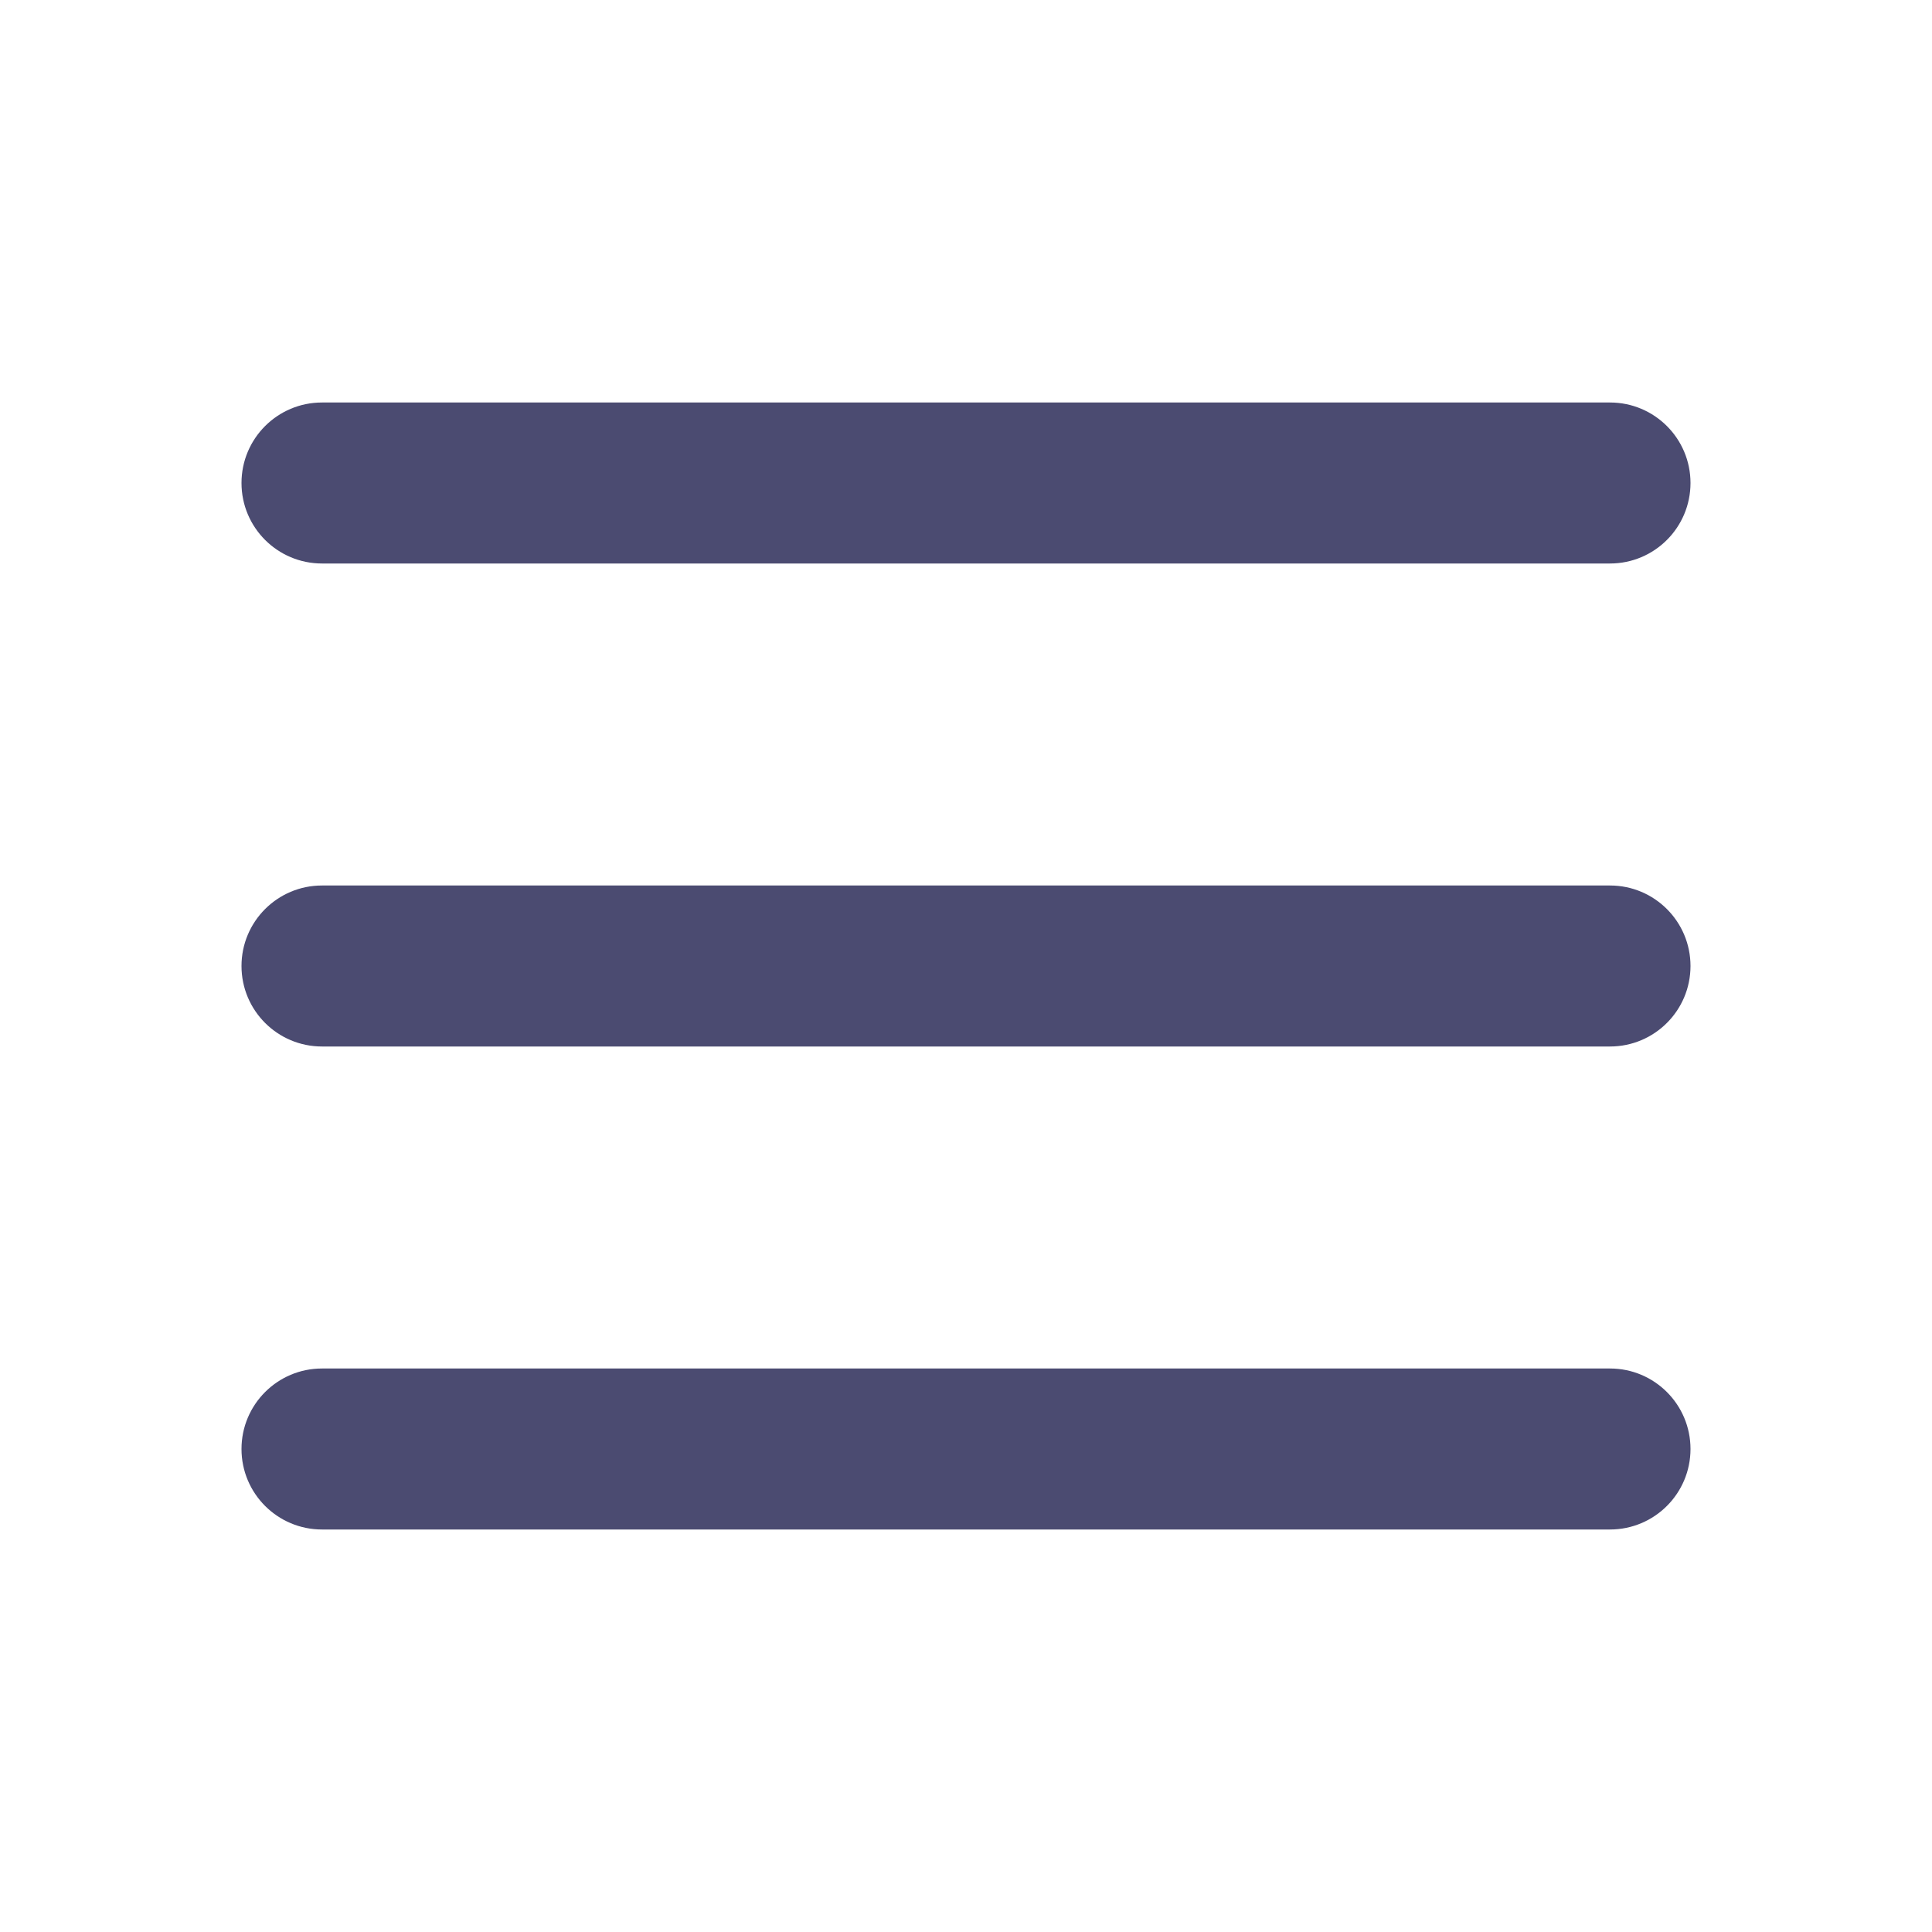
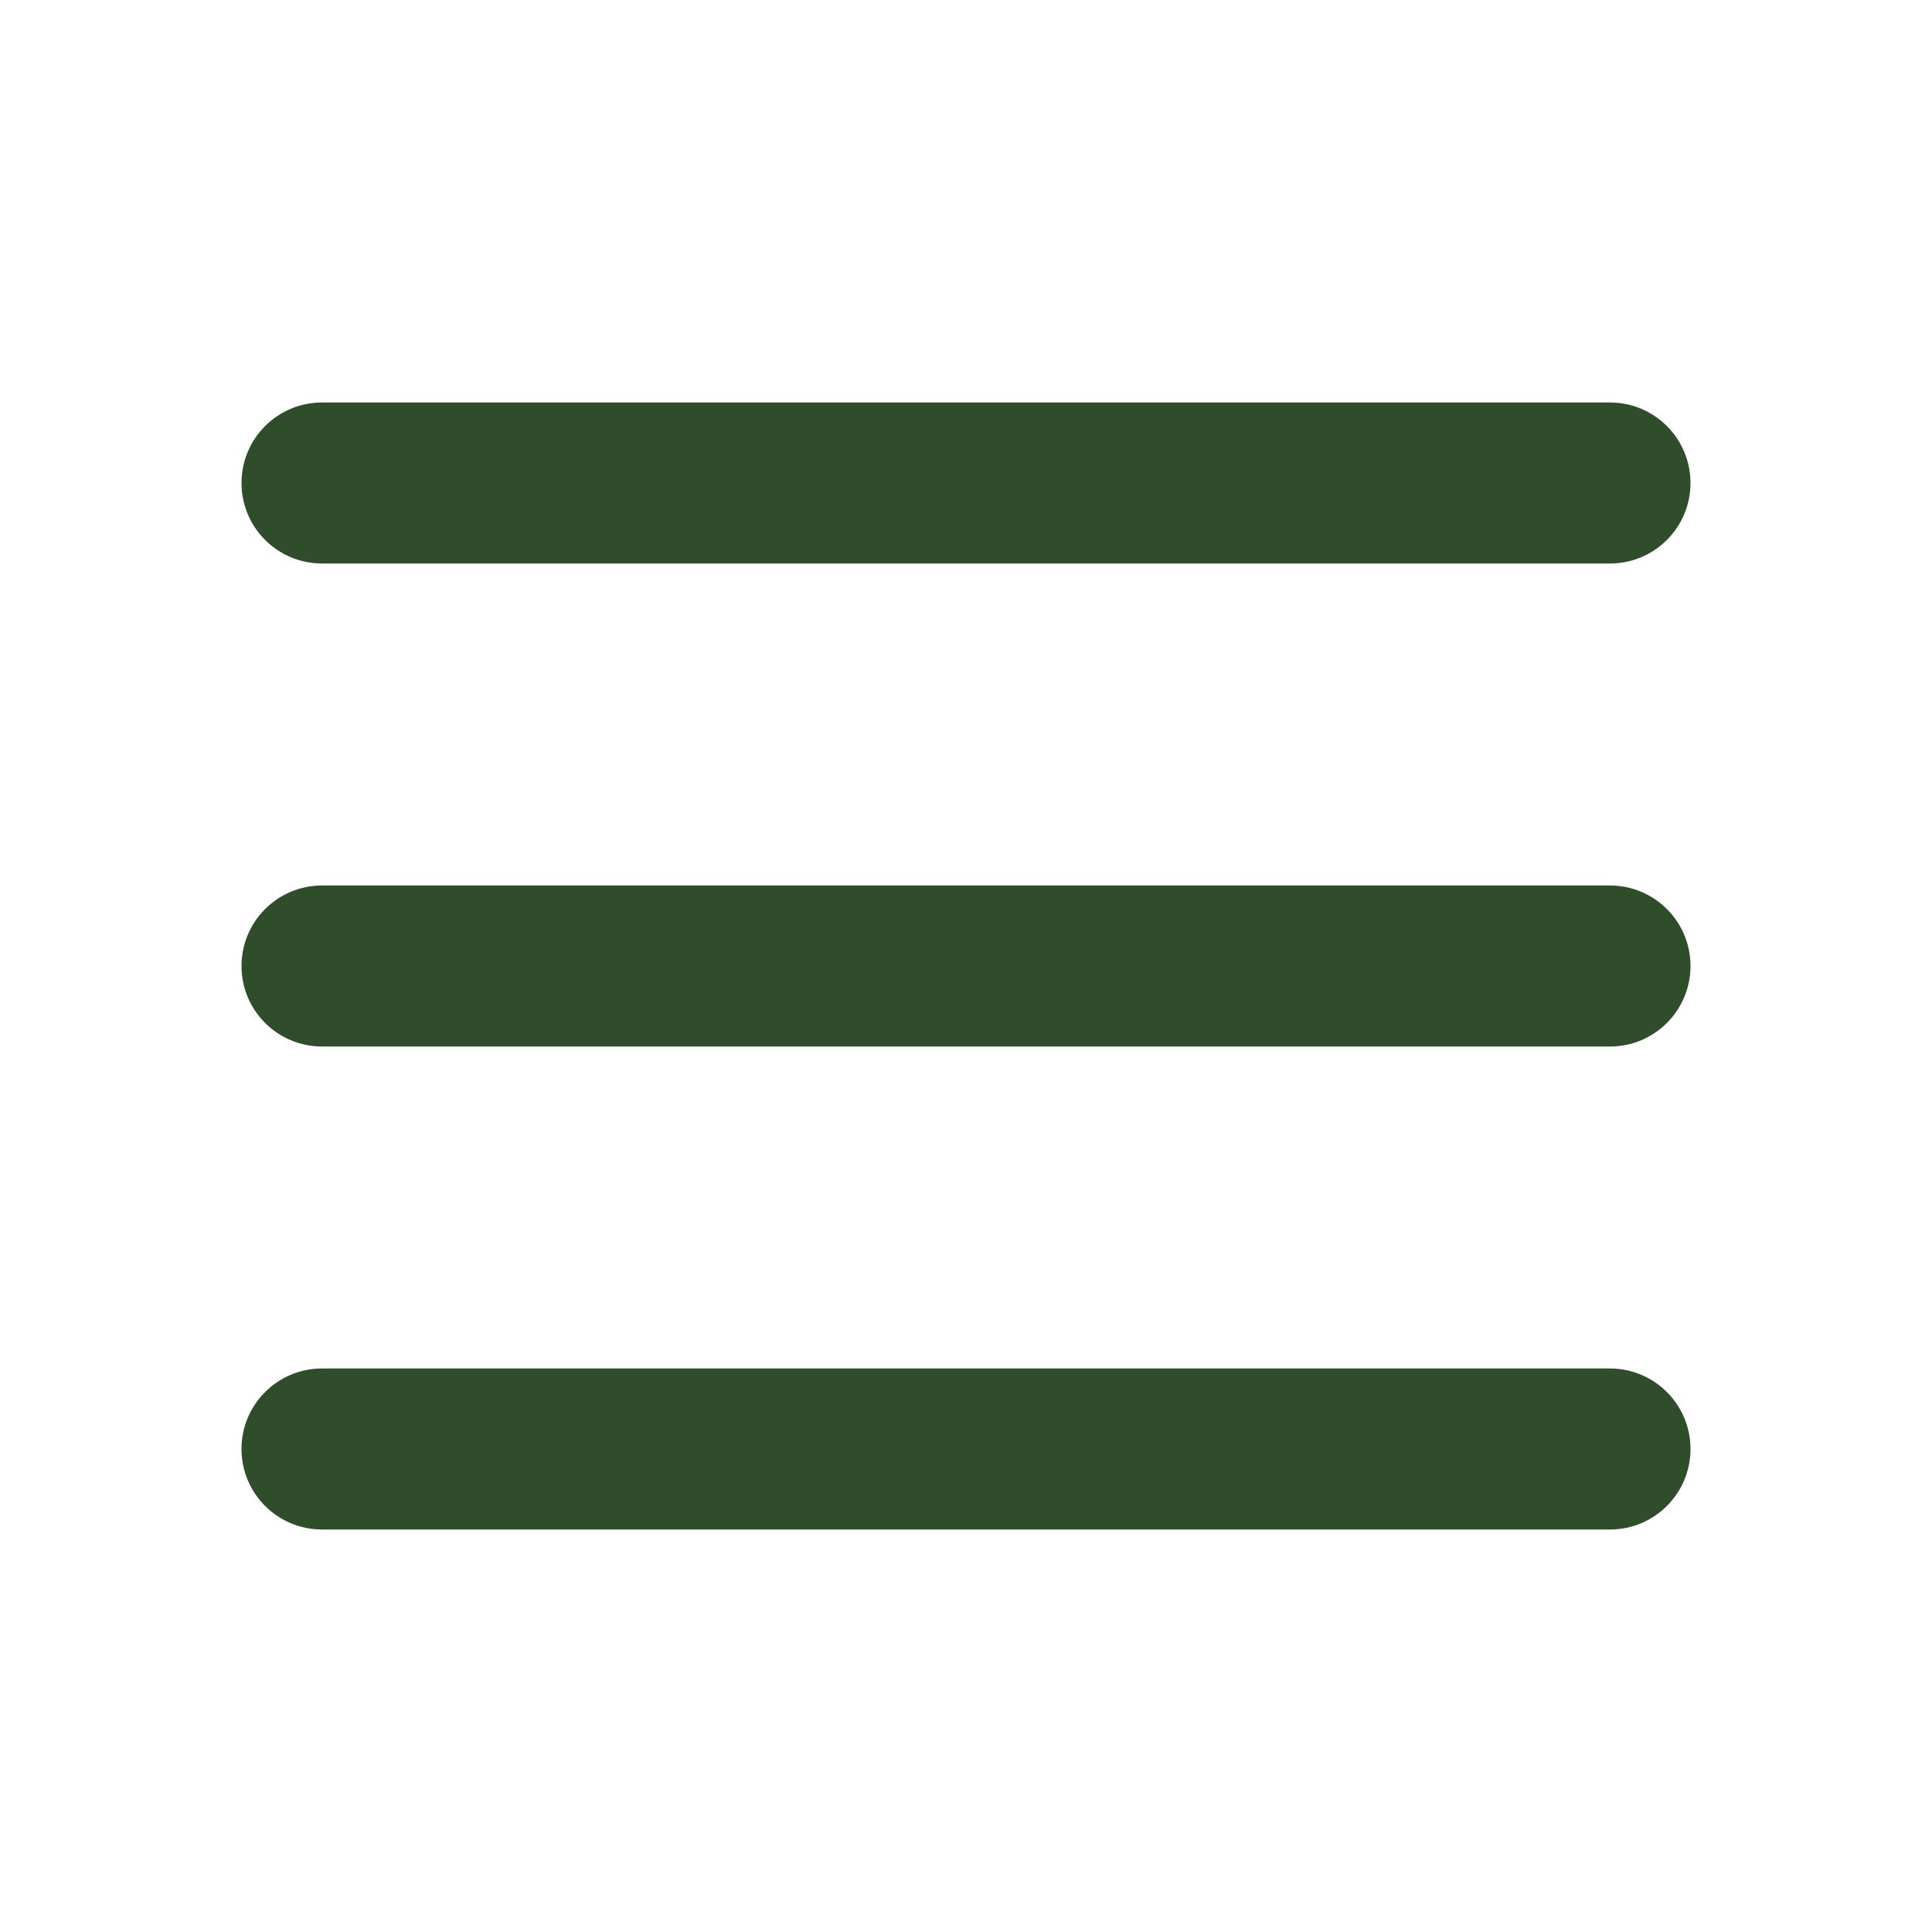
<svg xmlns="http://www.w3.org/2000/svg" width="24" height="24" viewBox="0 0 24 24">
-   <path d="M3 6a1 1 0 0 1 1-1h16a1 1 0 1 1 0 2H4a1 1 0 0 1-1-1zm0 6a1 1 0 0 1 1-1h16a1 1 0 1 1 0 2H4a1 1 0 0 1-1-1zm1 5a1 1 0 1 0 0 2h16a1 1 0 1 0 0-2H4z" fill="#4b4b71" />
+   <path d="M3 6a1 1 0 0 1 1-1h16a1 1 0 1 1 0 2H4a1 1 0 0 1-1-1zm0 6a1 1 0 0 1 1-1h16a1 1 0 1 1 0 2H4a1 1 0 0 1-1-1zm1 5a1 1 0 1 0 0 2h16a1 1 0 1 0 0-2H4z" fill="#2f4d2a" />
</svg>
